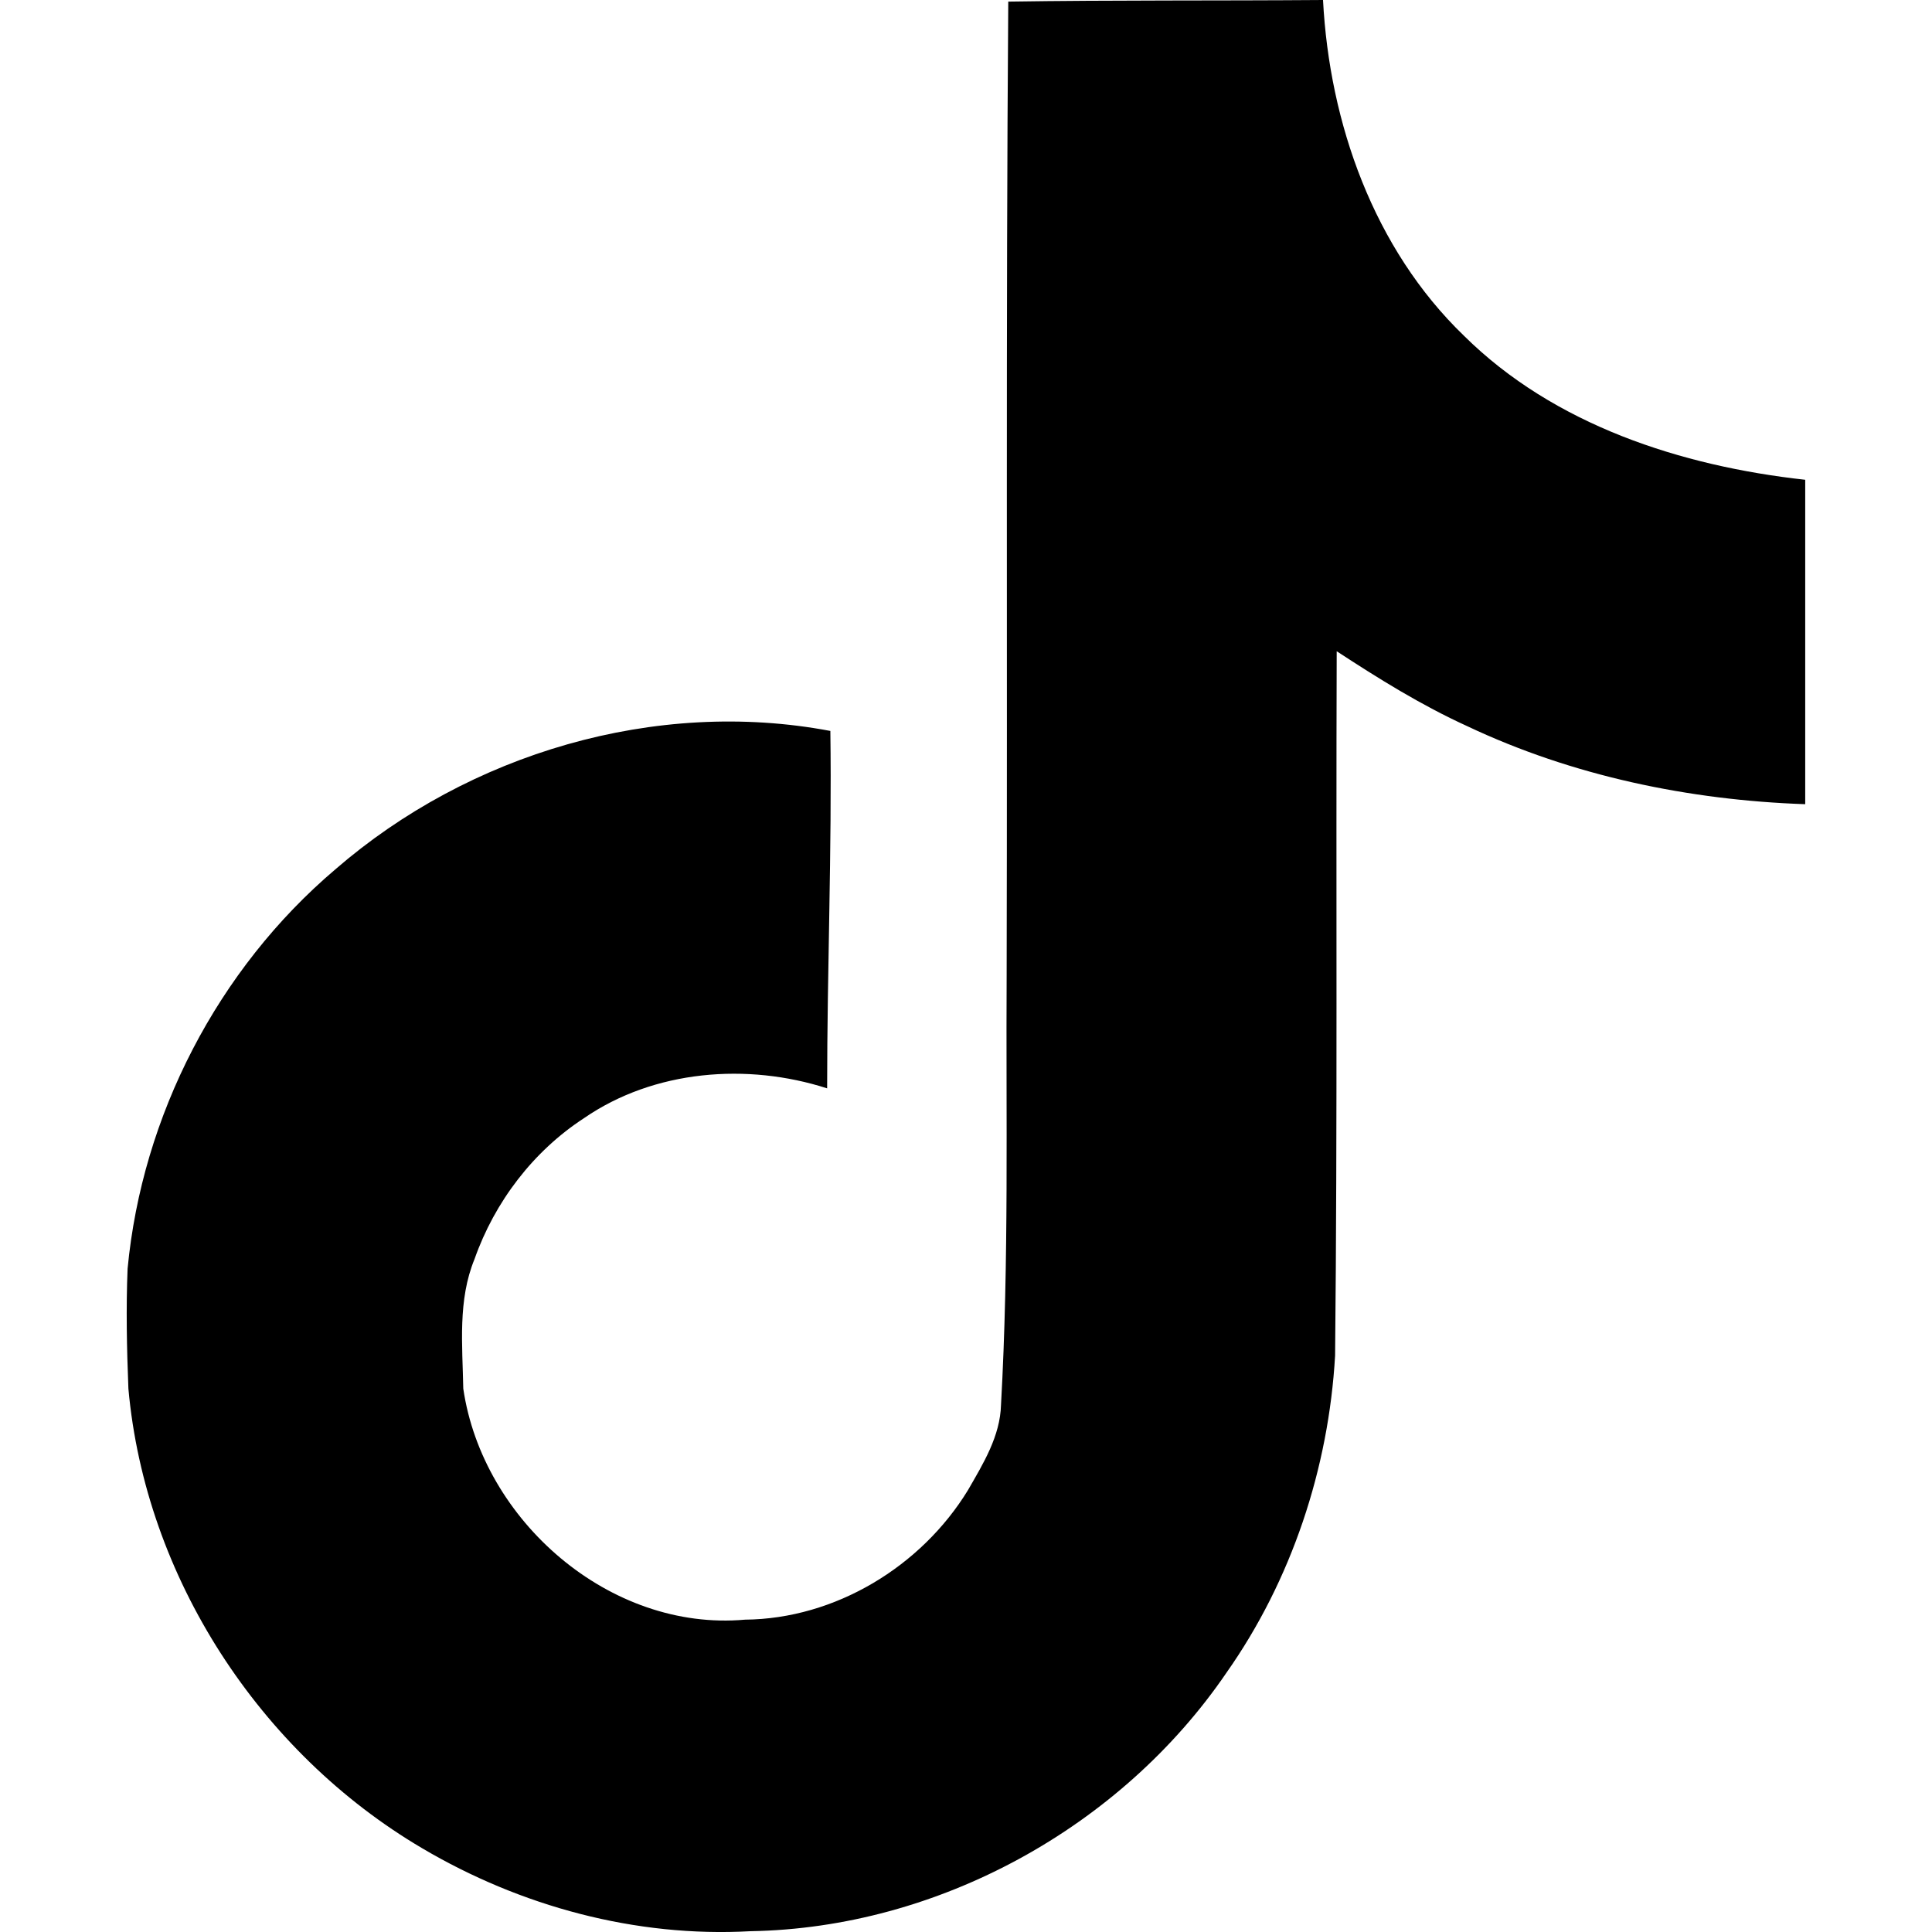
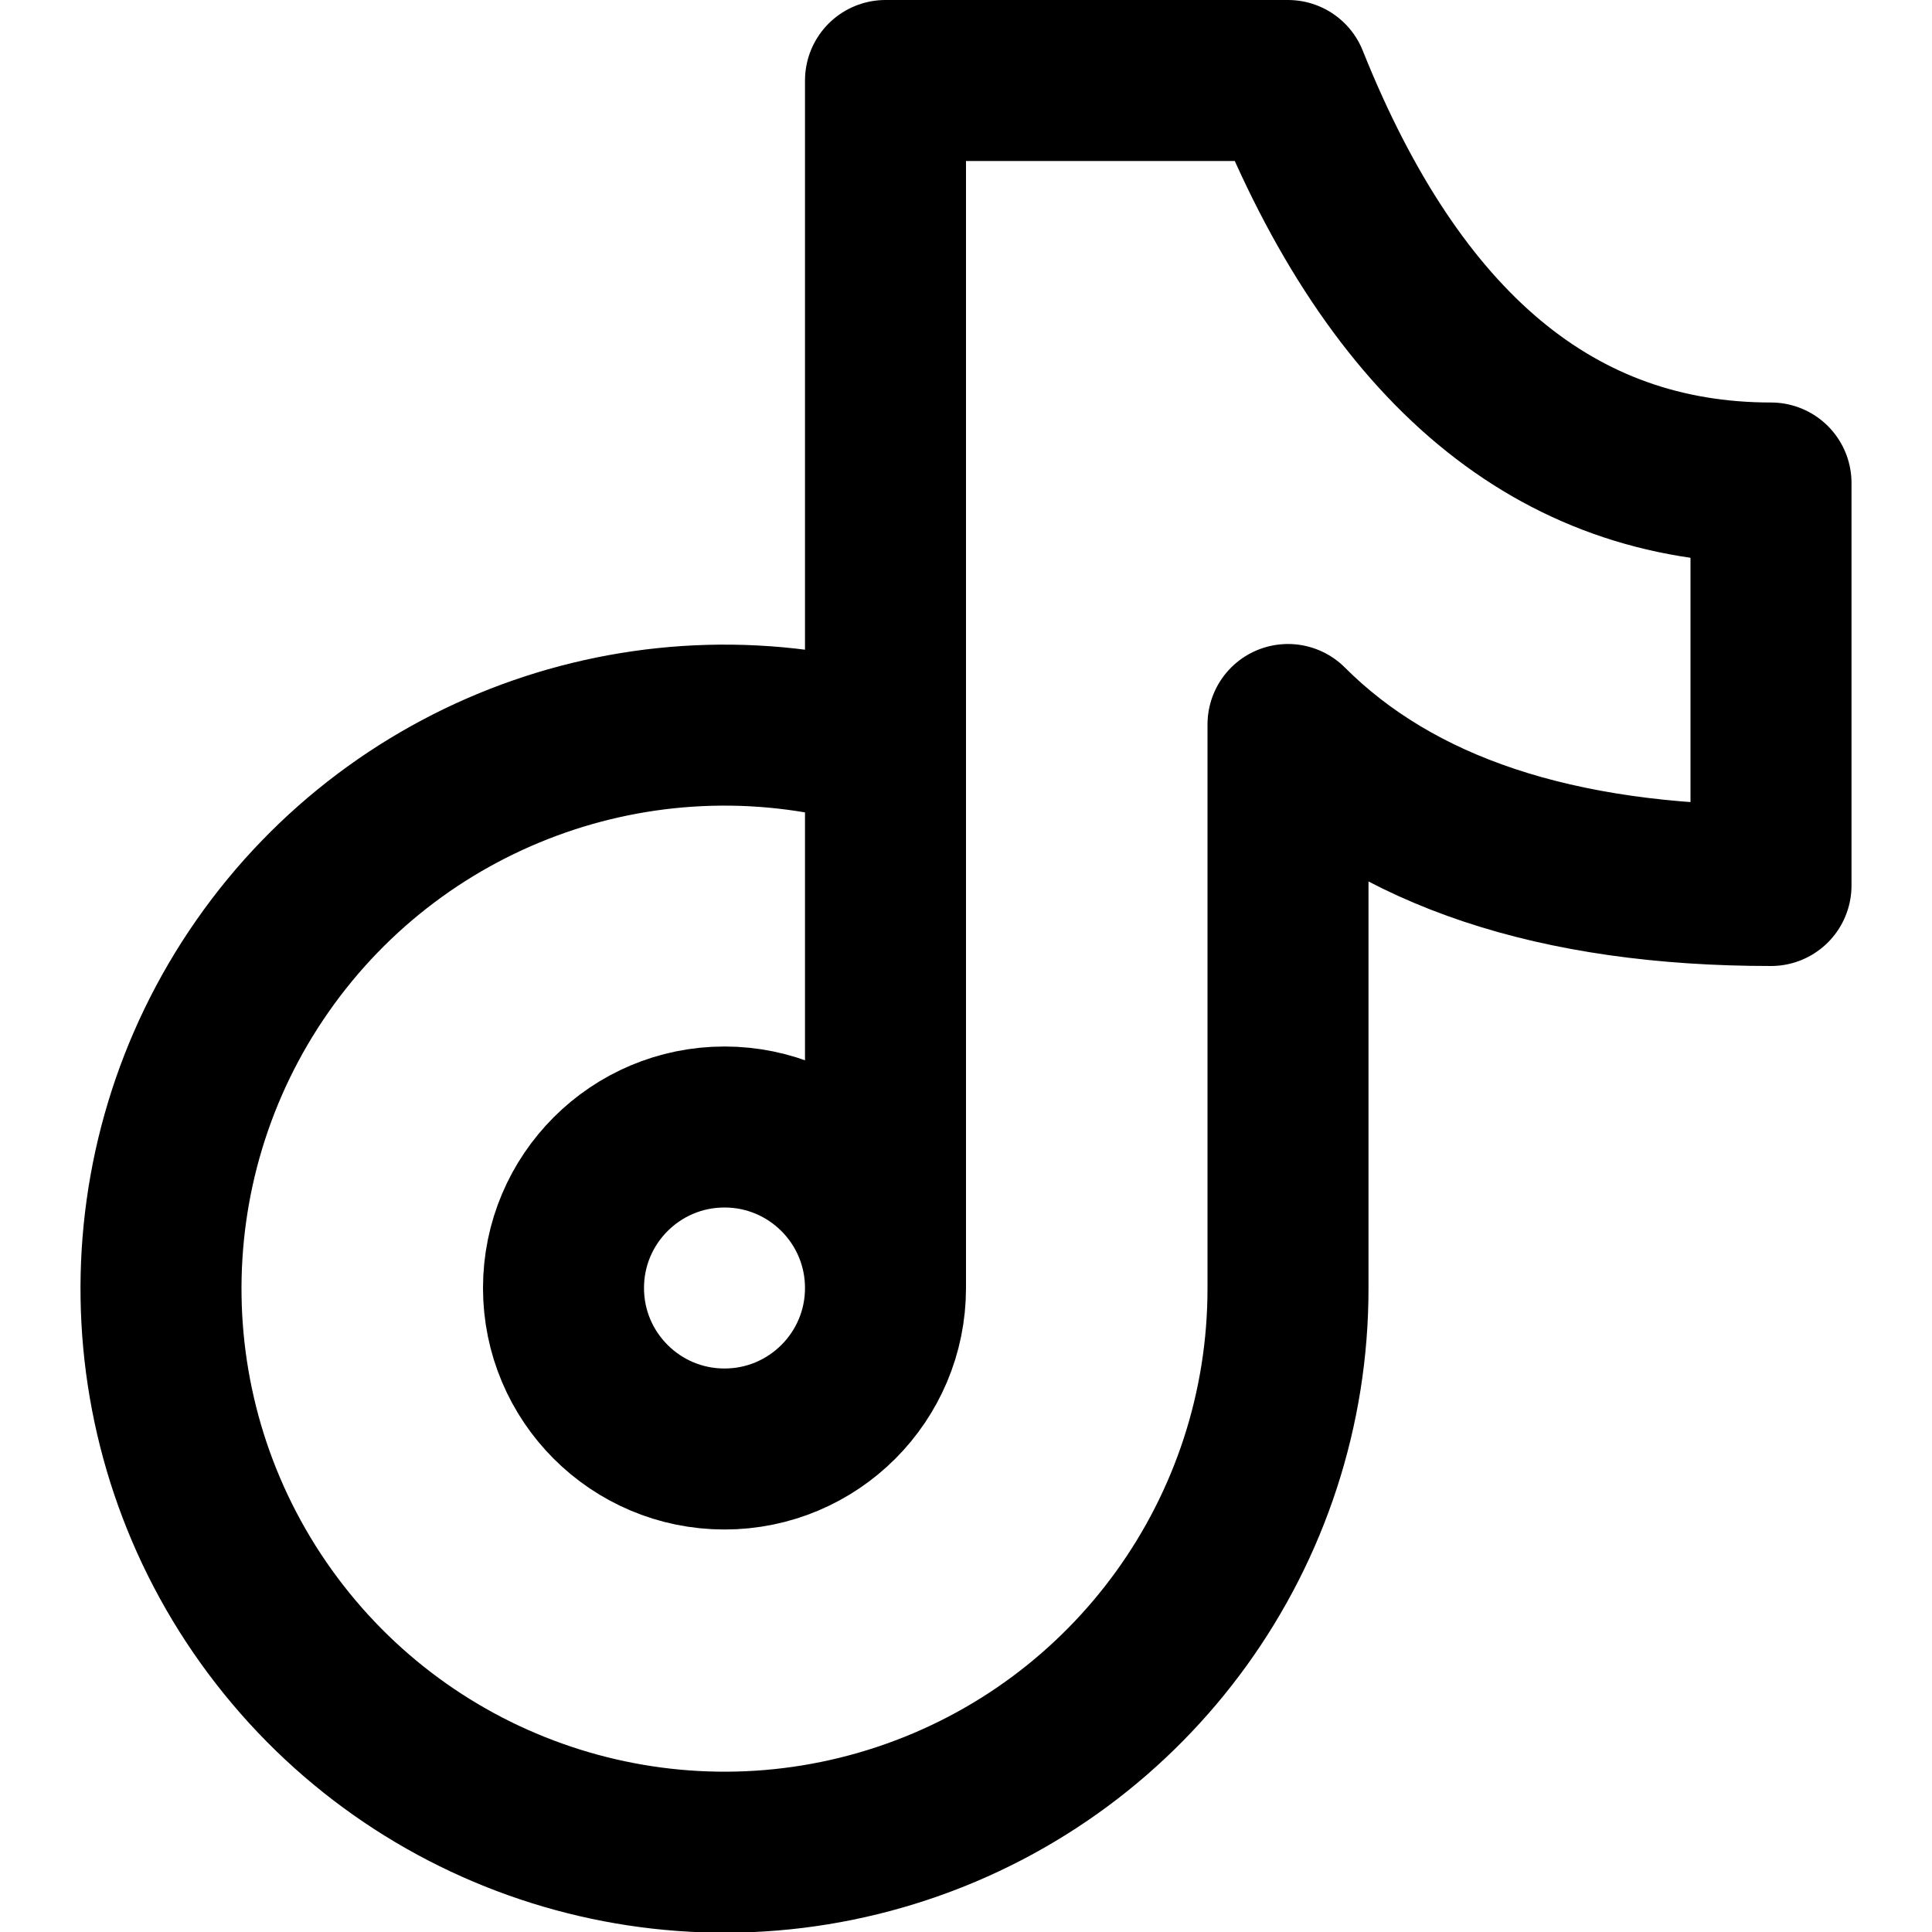
<svg xmlns="http://www.w3.org/2000/svg" width="200" height="200" viewBox="0 0 24 24">
-   <path fill="currentColor" d="M12.525.02c1.31-.02 2.61-.01 3.91-.02c.08 1.53.63 3.09 1.75 4.17c1.12 1.11 2.7 1.62 4.24 1.79v4.03c-1.44-.05-2.89-.35-4.2-.97c-.57-.26-1.1-.59-1.62-.93c-.01 2.92.01 5.84-.02 8.75c-.08 1.4-.54 2.79-1.35 3.94c-1.31 1.92-3.58 3.17-5.91 3.21c-1.43.08-2.86-.31-4.08-1.03c-2.02-1.19-3.44-3.37-3.65-5.71c-.02-.5-.03-1-.01-1.49c.18-1.9 1.12-3.72 2.58-4.96c1.66-1.44 3.98-2.13 6.15-1.72c.02 1.48-.04 2.96-.04 4.44c-.99-.32-2.15-.23-3.02.37c-.63.41-1.11 1.04-1.36 1.75c-.21.51-.15 1.07-.14 1.61c.24 1.64 1.82 3.02 3.5 2.87c1.12-.01 2.19-.66 2.77-1.61c.19-.33.4-.67.41-1.06c.1-1.79.06-3.57.07-5.36c.01-4.03-.01-8.05.02-12.07z" />
+   <path fill="none" stroke="currentColor" stroke-linecap="round" stroke-linejoin="round" stroke-width="2" d="M22 6v5q-4 0-6-2v7a7 7 0 1 1-5-6.7m0 6.7a2 2 0 1 0-2 2a2 2 0 0 0 2-2V1h5q2 5 6 5" />
</svg>
